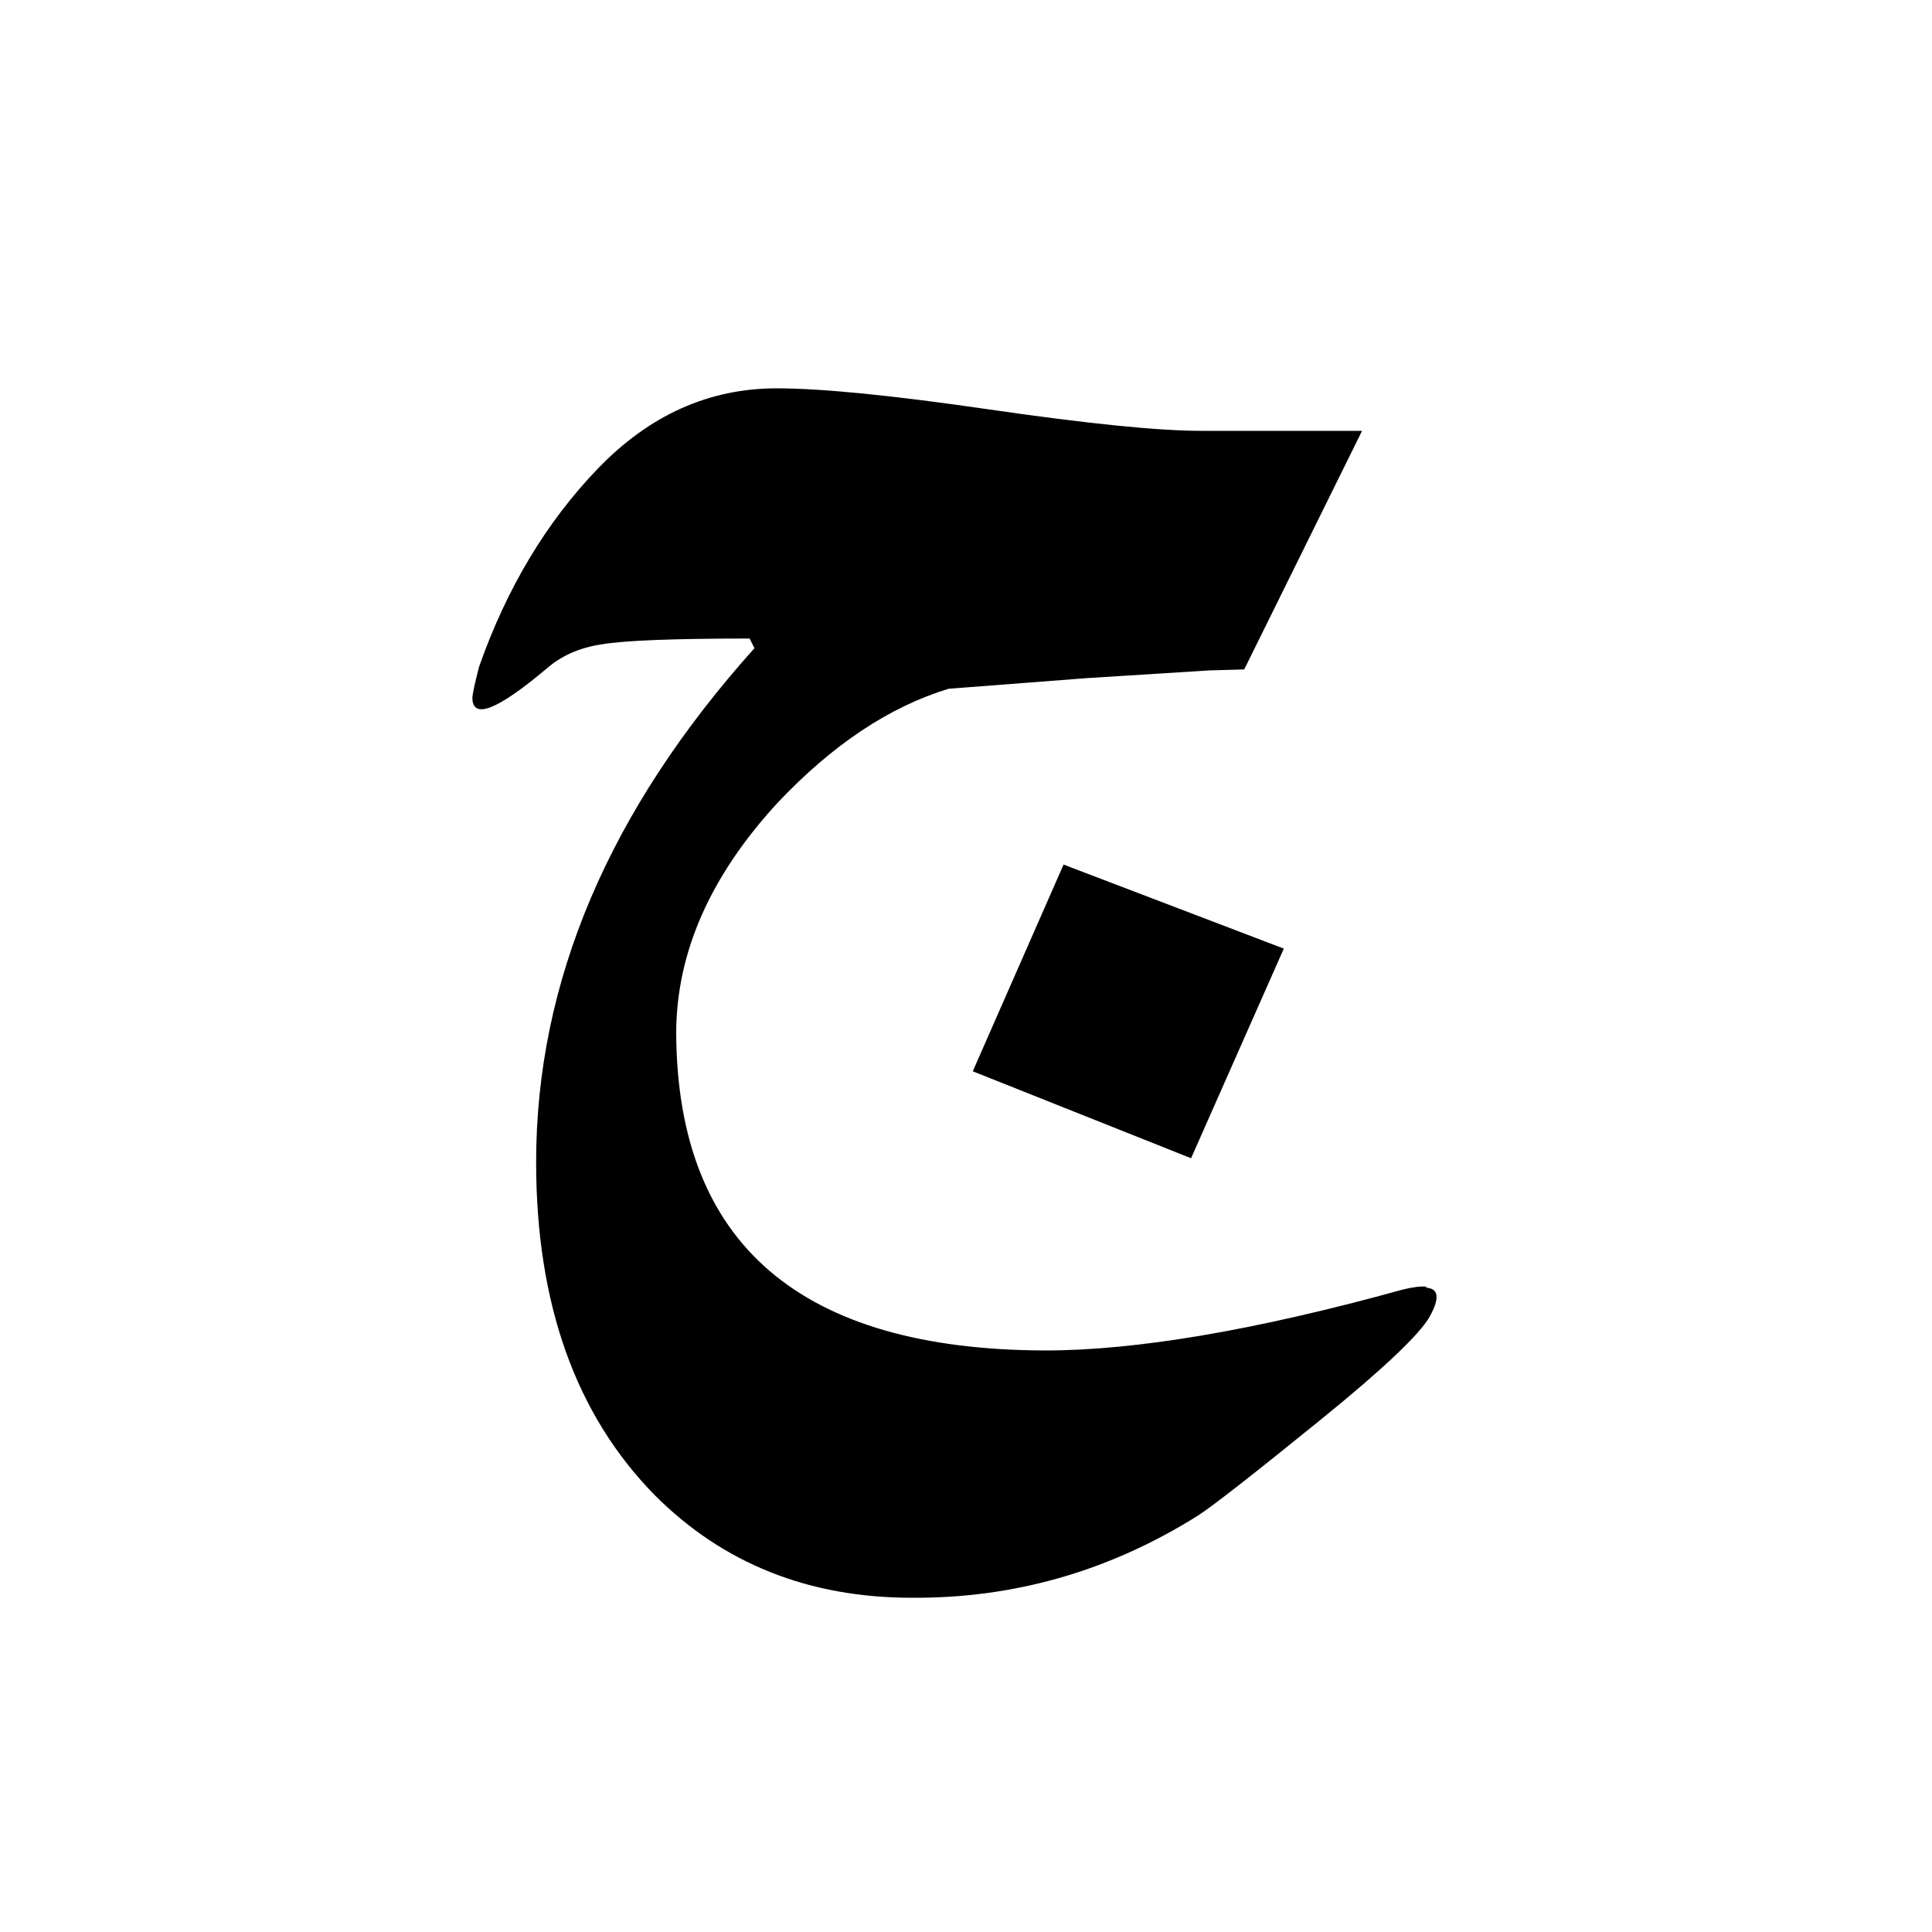
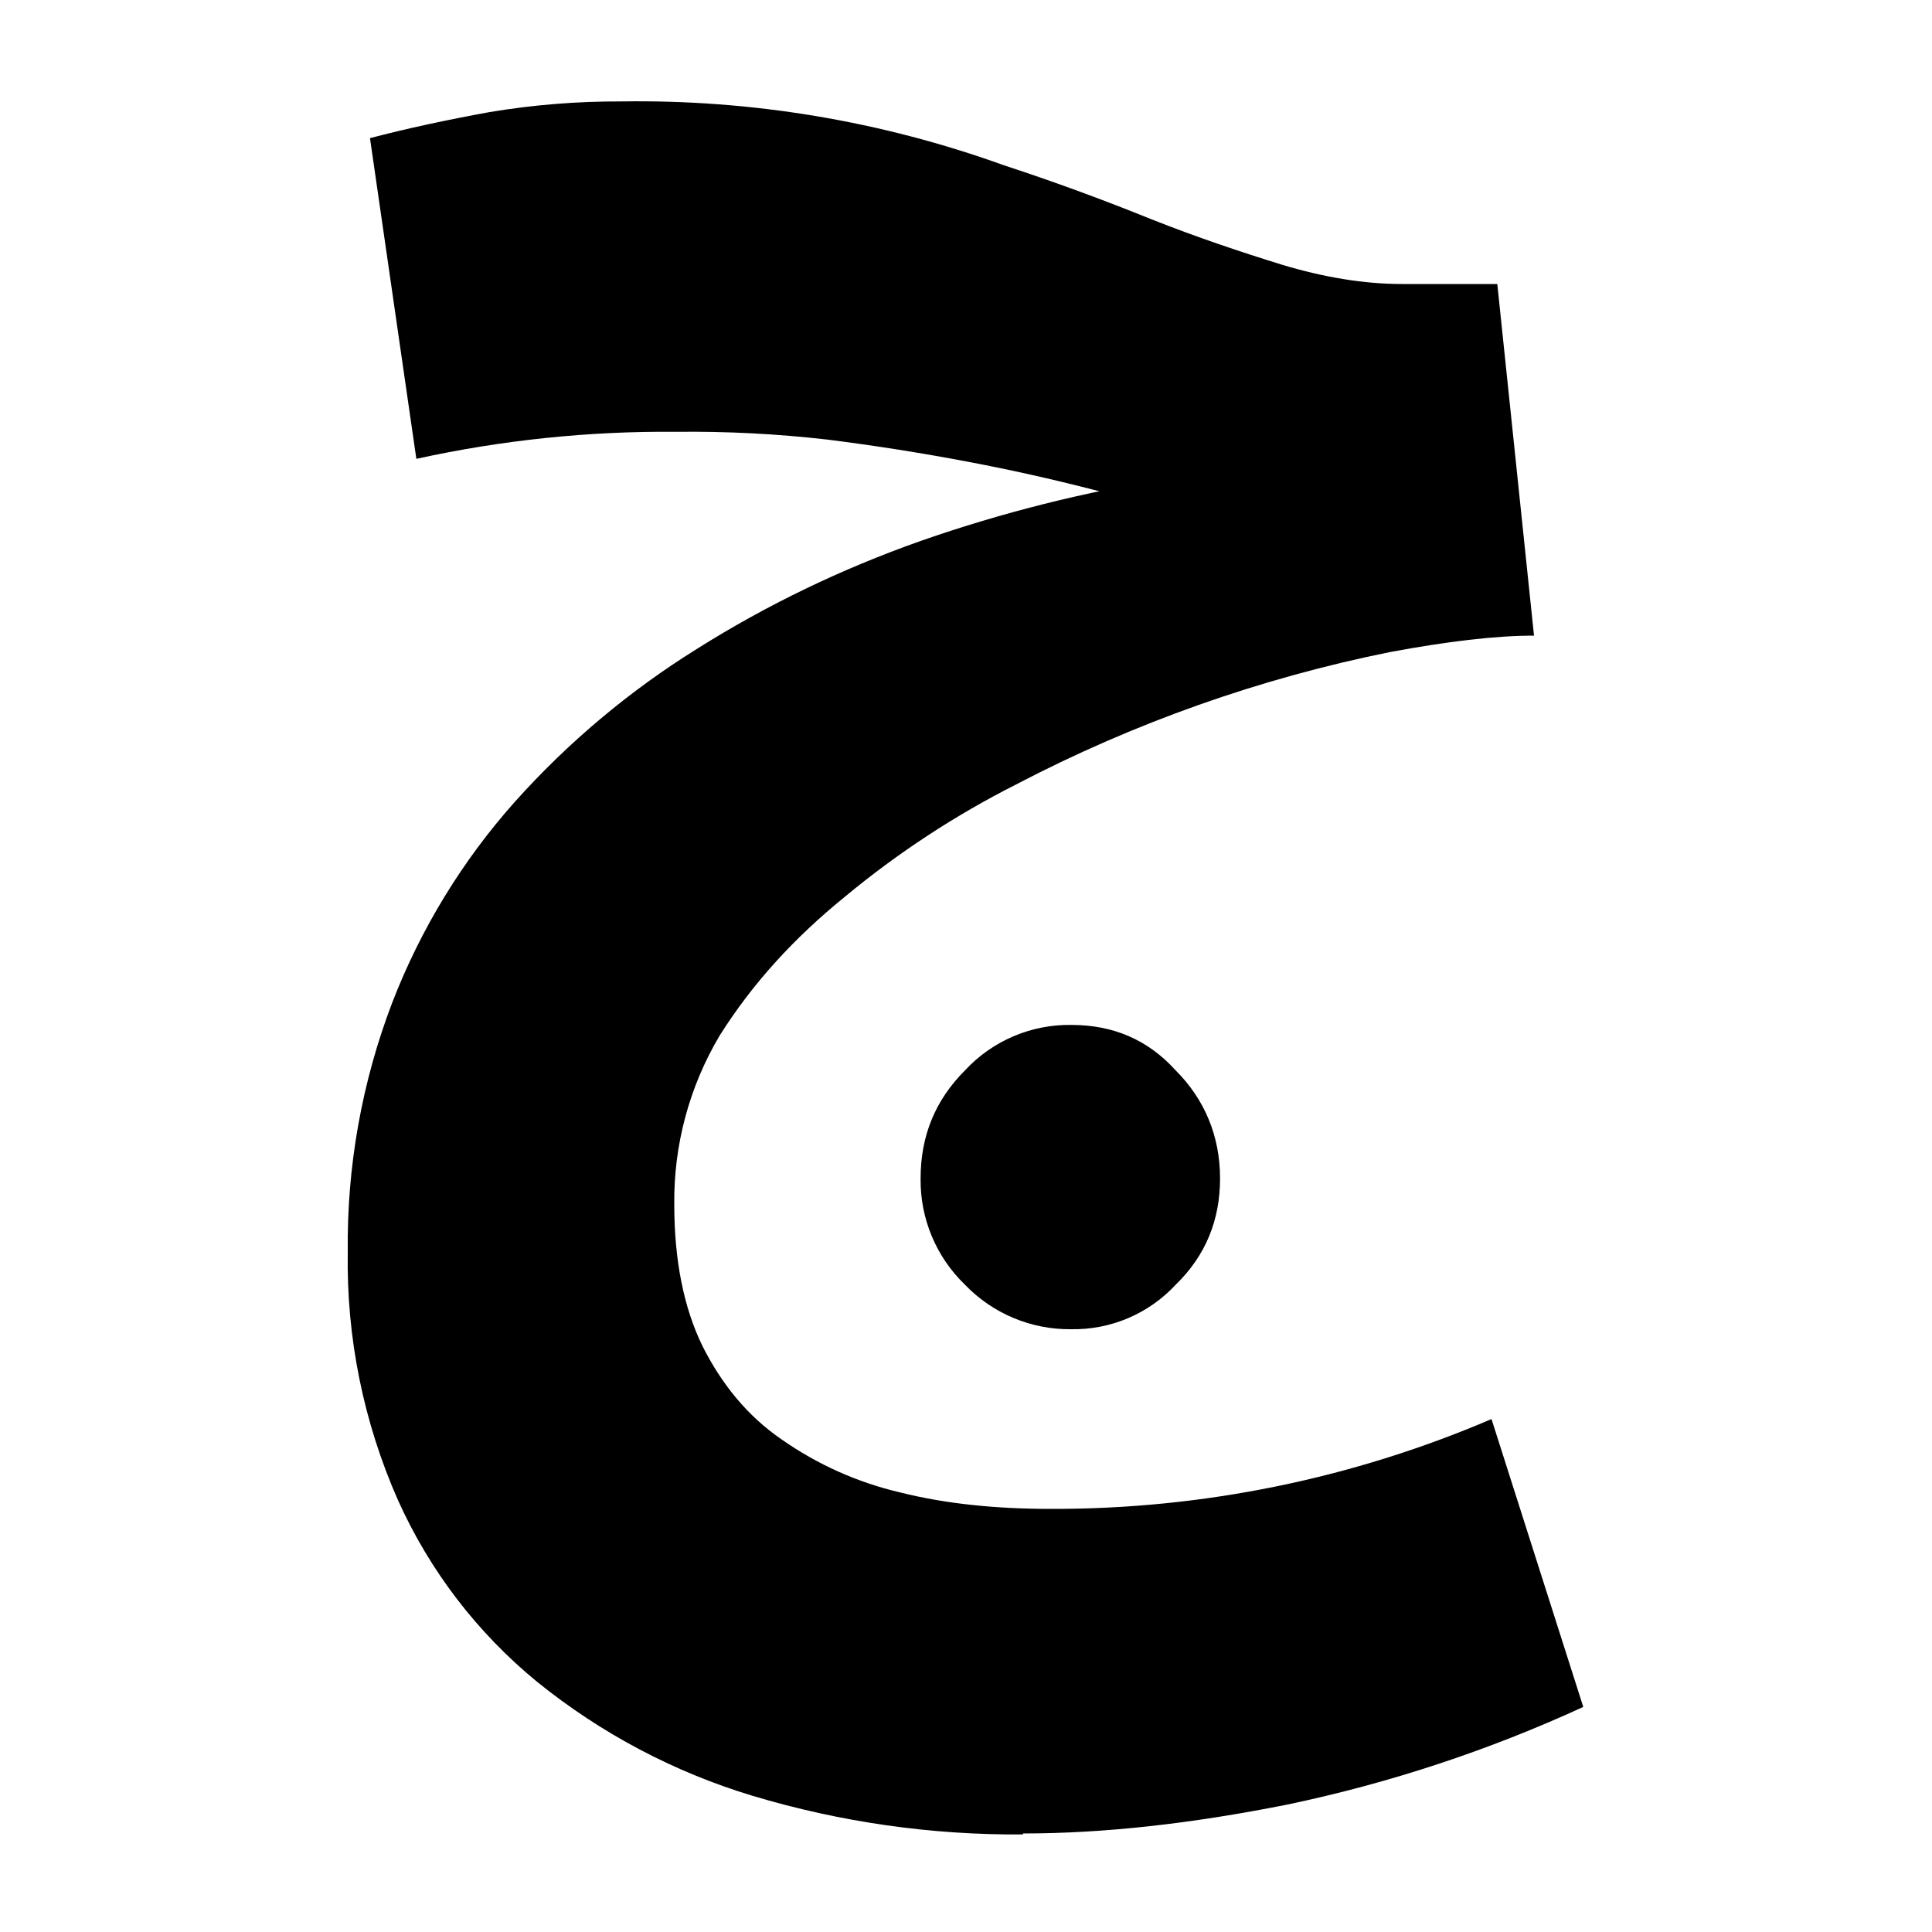
<svg xmlns="http://www.w3.org/2000/svg" width="20" height="20" viewBox="0 0 20 20">
-   <path d="M12.33 11.99l-2.26-.9.94-2.14 2.28.87zm2.43 1.34q.2.01.04.3-.16.28-1.12 1.06-1.06.86-1.28 1-1.37.86-2.96.85-1.6 0-2.66-1.06-1.23-1.25-1.23-3.45 0-2.8 2.26-5.32l-.05-.1q-1.18 0-1.53.06-.34.05-.57.25-.76.64-.77.31 0-.06.07-.33.43-1.22 1.23-2.05.8-.83 1.85-.83.7 0 2.21.22 1.52.22 2.18.22h1.67l-1.22 2.47-.36.01-1.27.08-1.43.11q-.92.28-1.77 1.18Q7 9.45 7 10.7q.02 3.27 3.82 3.28 1.42 0 3.7-.63.16-.04.25-.03z" />
+   <path d="M11.09 13.76a1.5 1.5 0 01-1.1-.46 1.5 1.5 0 01-.46-1.1c0-.44.15-.81.46-1.12a1.47 1.47 0 011.1-.47c.43 0 .79.15 1.08.47.3.3.46.68.46 1.12 0 .43-.15.8-.46 1.1a1.44 1.44 0 01-1.08.46zm-.5 5.23a9.48 9.48 0 01-2.8-.4 6.56 6.56 0 01-2.23-1.18 5.17 5.17 0 01-1.44-1.88 6.1 6.1 0 01-.52-2.57 7 7 0 01.46-2.58A6.82 6.82 0 015.33 8.3a8.7 8.7 0 011.88-1.58c.73-.46 1.5-.83 2.32-1.12a14.83 14.83 0 012.59-.65l.2.38a77.64 77.64 0 00-1-.26 20.28 20.28 0 00-1.3-.29 23.66 23.66 0 00-1.46-.23A12.55 12.55 0 007 4.47a12.02 12.02 0 00-2.69.28l-.48-3.32c.38-.1.8-.19 1.24-.27a8.08 8.08 0 011.36-.11 11.17 11.17 0 013.96.66c.55.18 1.06.37 1.53.56.48.19.93.34 1.35.47.43.13.85.2 1.24.2h.99l.38 3.64c-.4 0-.9.06-1.49.17a14.58 14.58 0 00-3.87 1.37 9.46 9.46 0 00-1.77 1.16c-.53.43-.96.9-1.3 1.44a3.35 3.35 0 00-.47 1.75c0 .58.1 1.07.29 1.46.2.4.47.73.82.97a3.54 3.54 0 001.23.55c.48.12 1 .17 1.56.17a11.5 11.5 0 004.56-.93l.95 2.98a14.4 14.4 0 01-3.06 1.01c-1 .2-1.91.3-2.74.3z" />
</svg>
